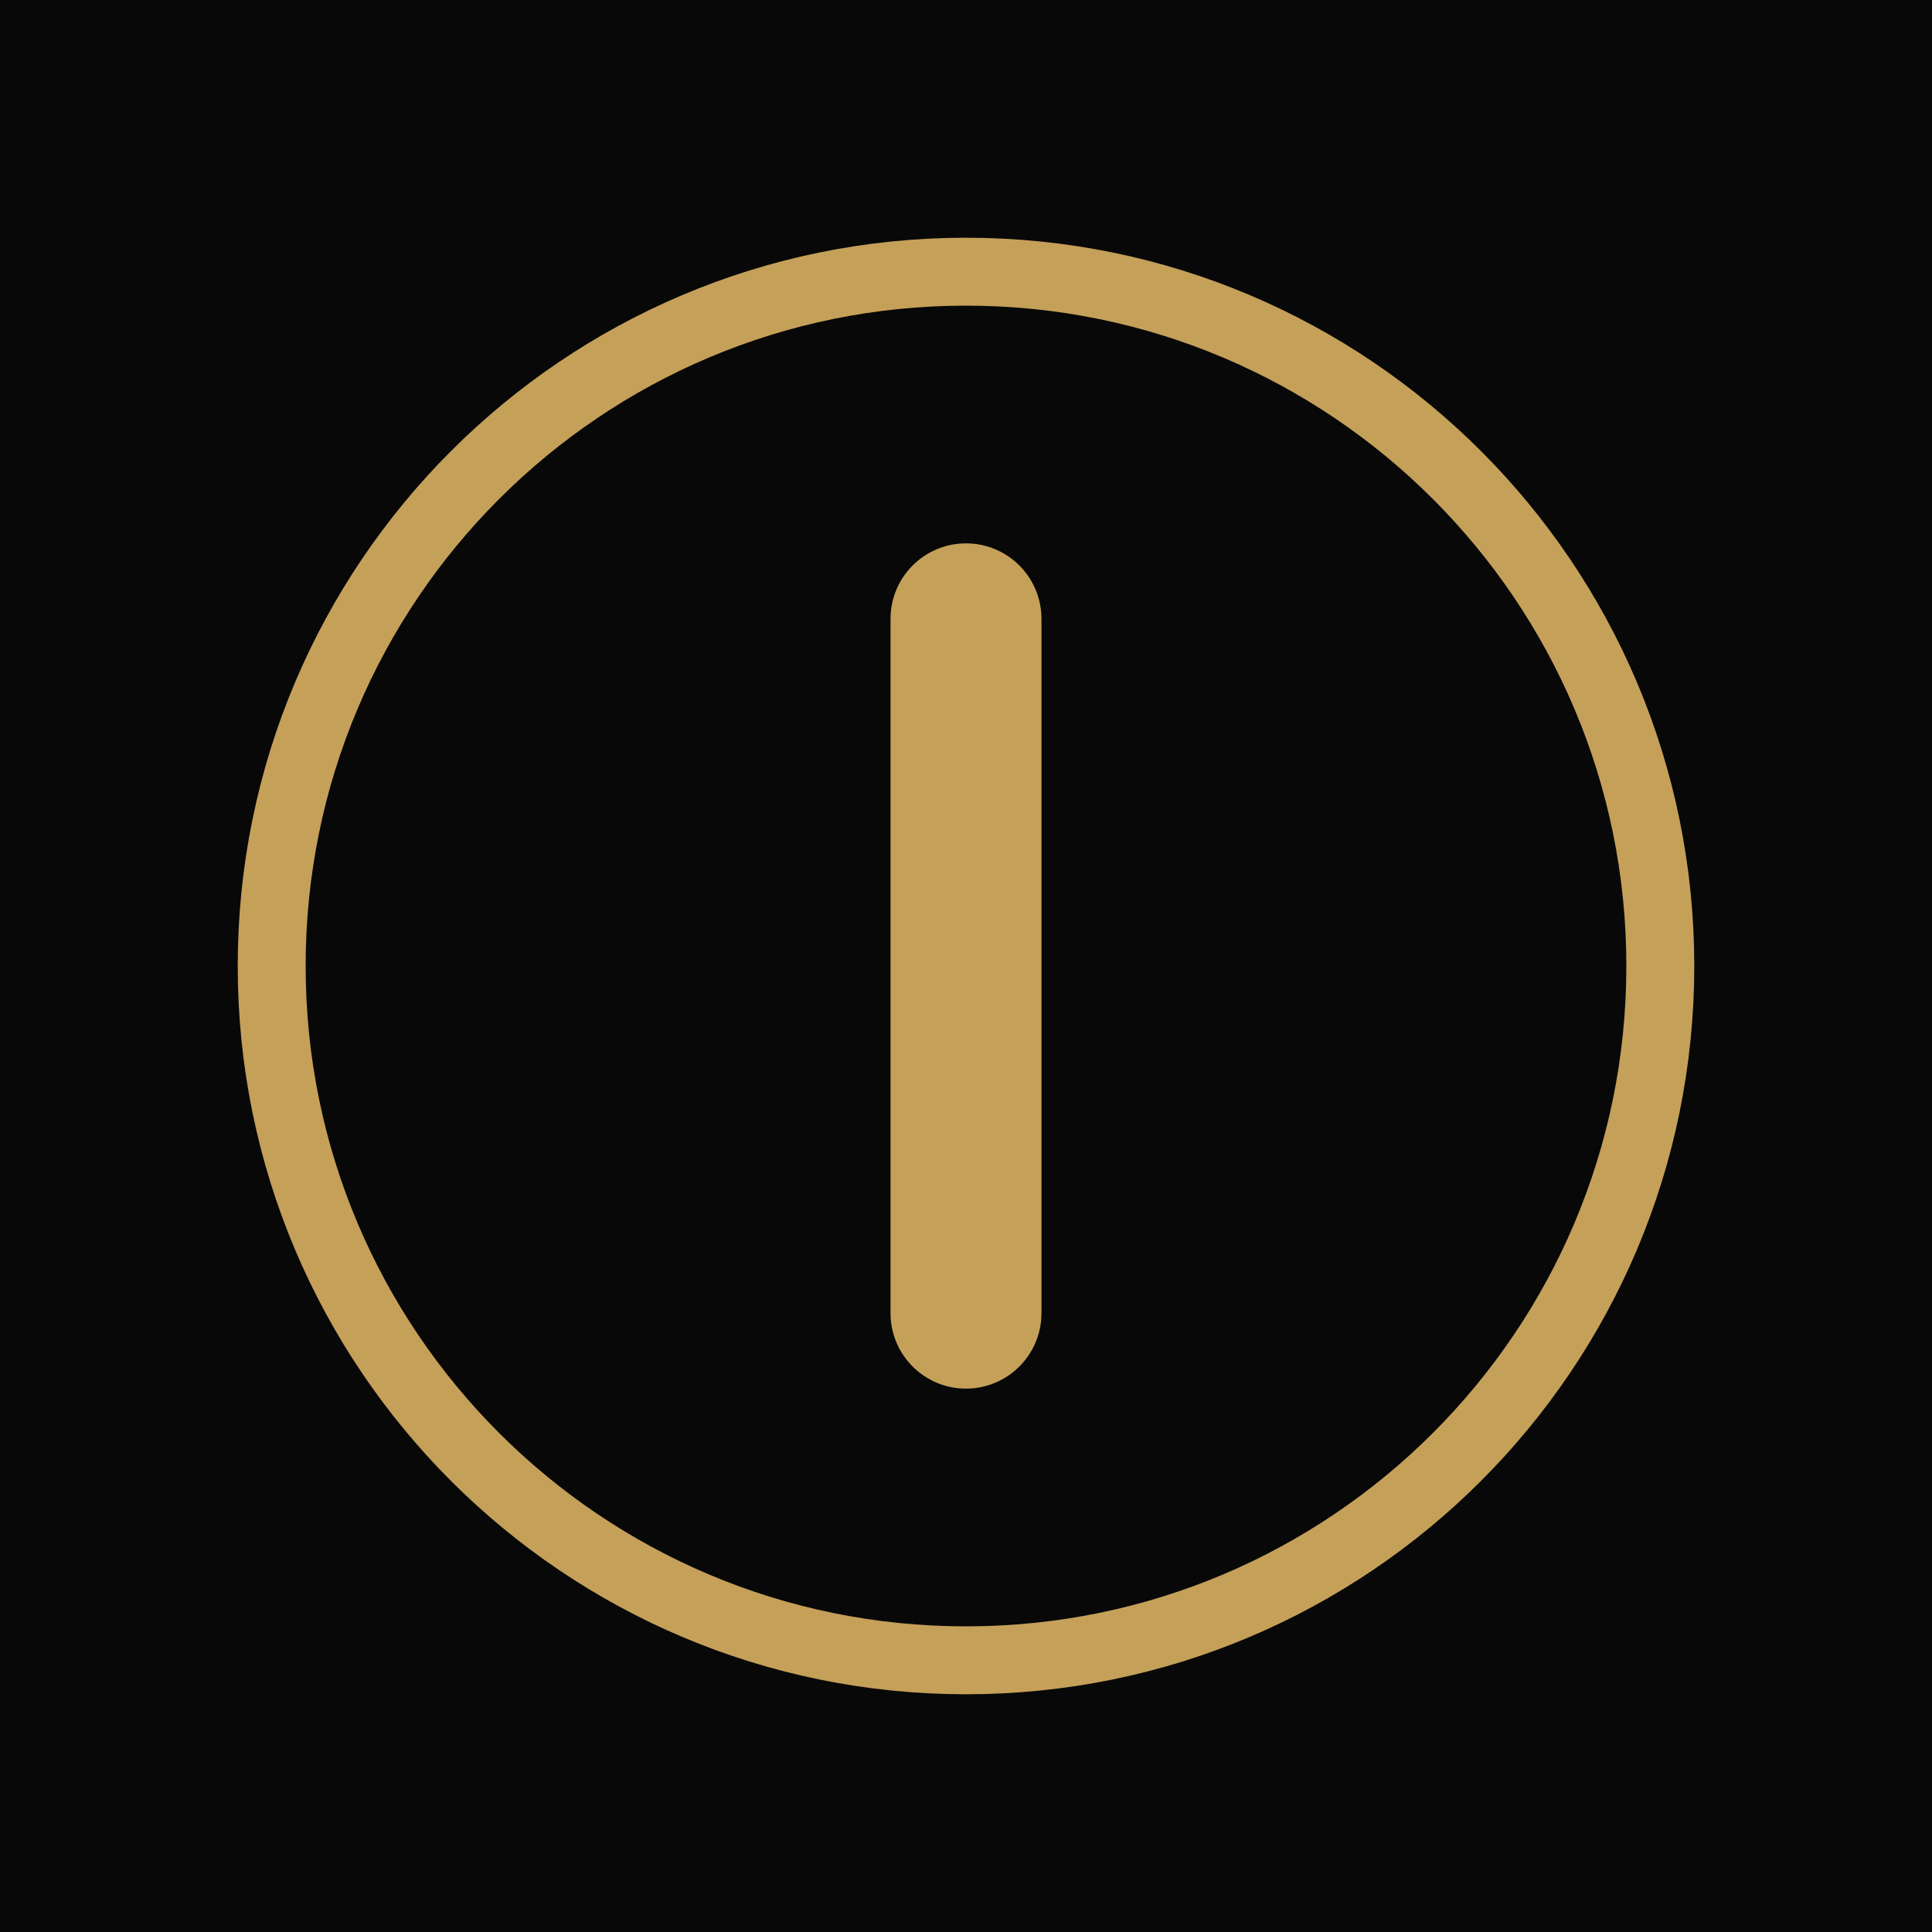
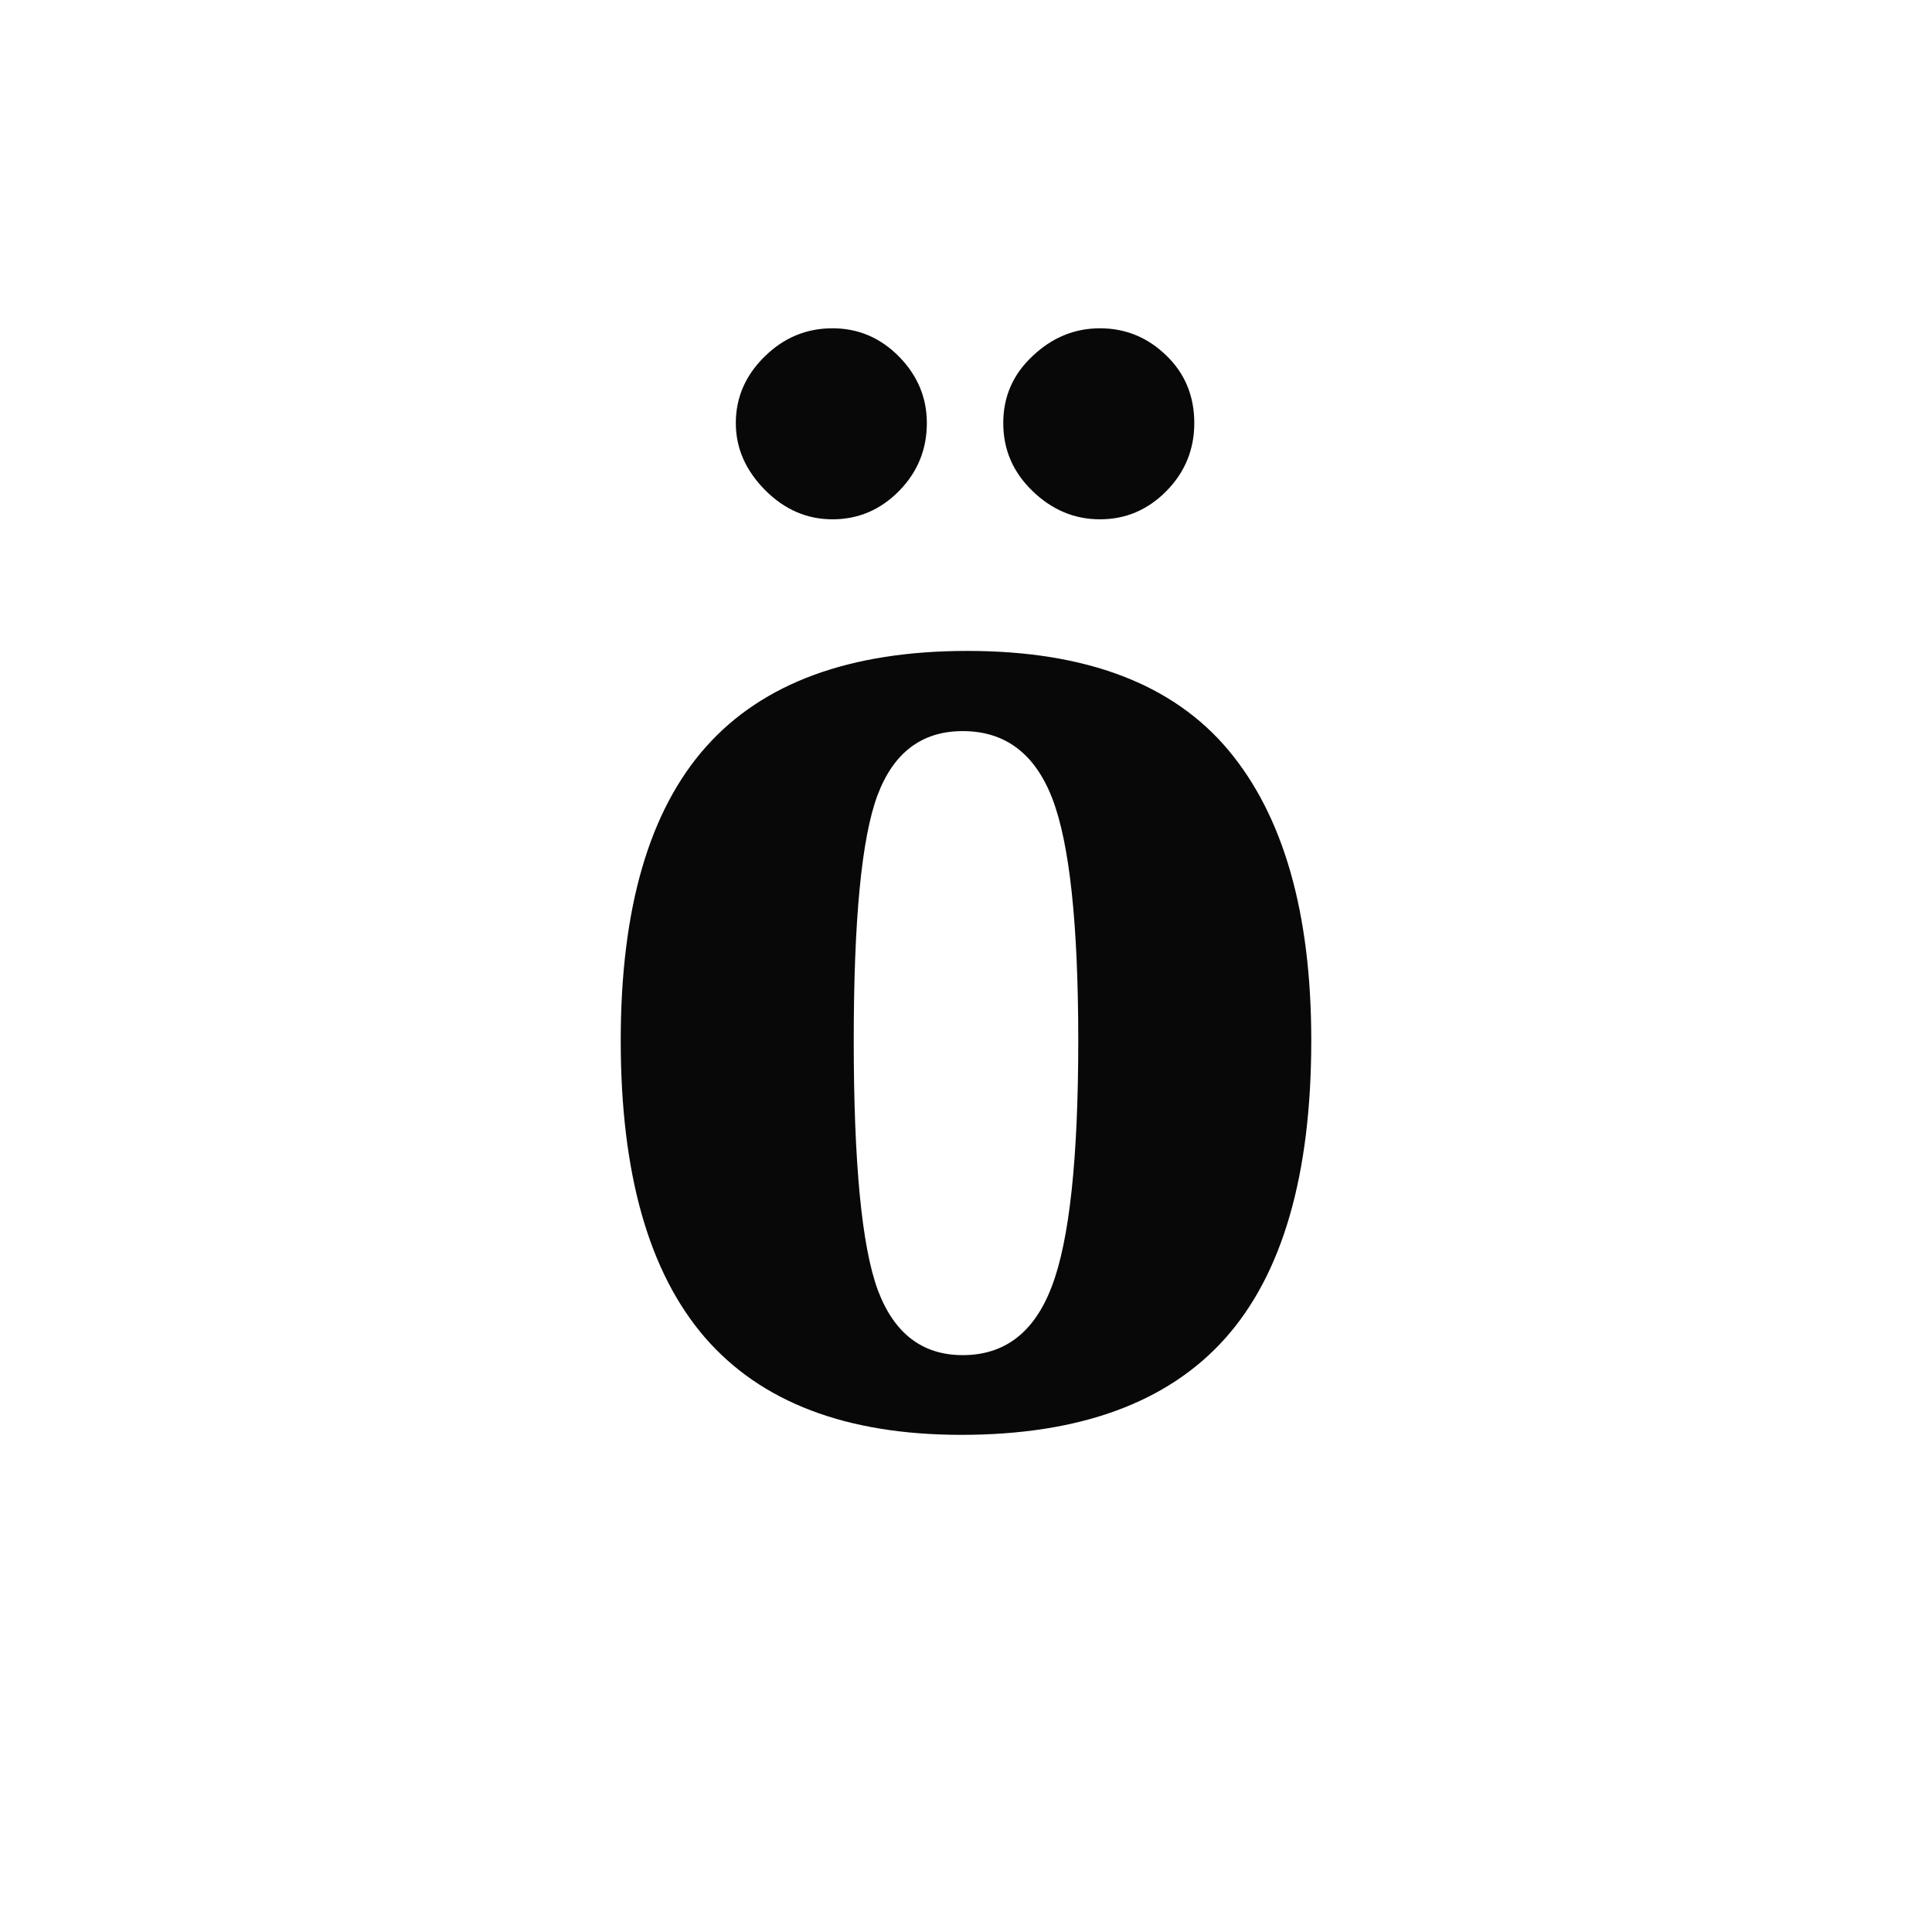
<svg xmlns="http://www.w3.org/2000/svg" viewBox="0 0 64 64" role="img" aria-label="ШВАРЦ ЧÖРНЫЙ">
-   <rect width="64" height="64" fill="#080808" />
-   <circle cx="32" cy="32" r="23" fill="none" stroke="#C5A059" stroke-width="2.25" />
-   <rect x="29.5" y="18" width="5" height="28" rx="2.5" fill="#C5A059" />
+   <text x="32" y="47" font-family="Georgia, 'Times New Roman', serif" font-size="54" font-weight="700" fill="#080808" text-anchor="middle">ö</text>
</svg>
